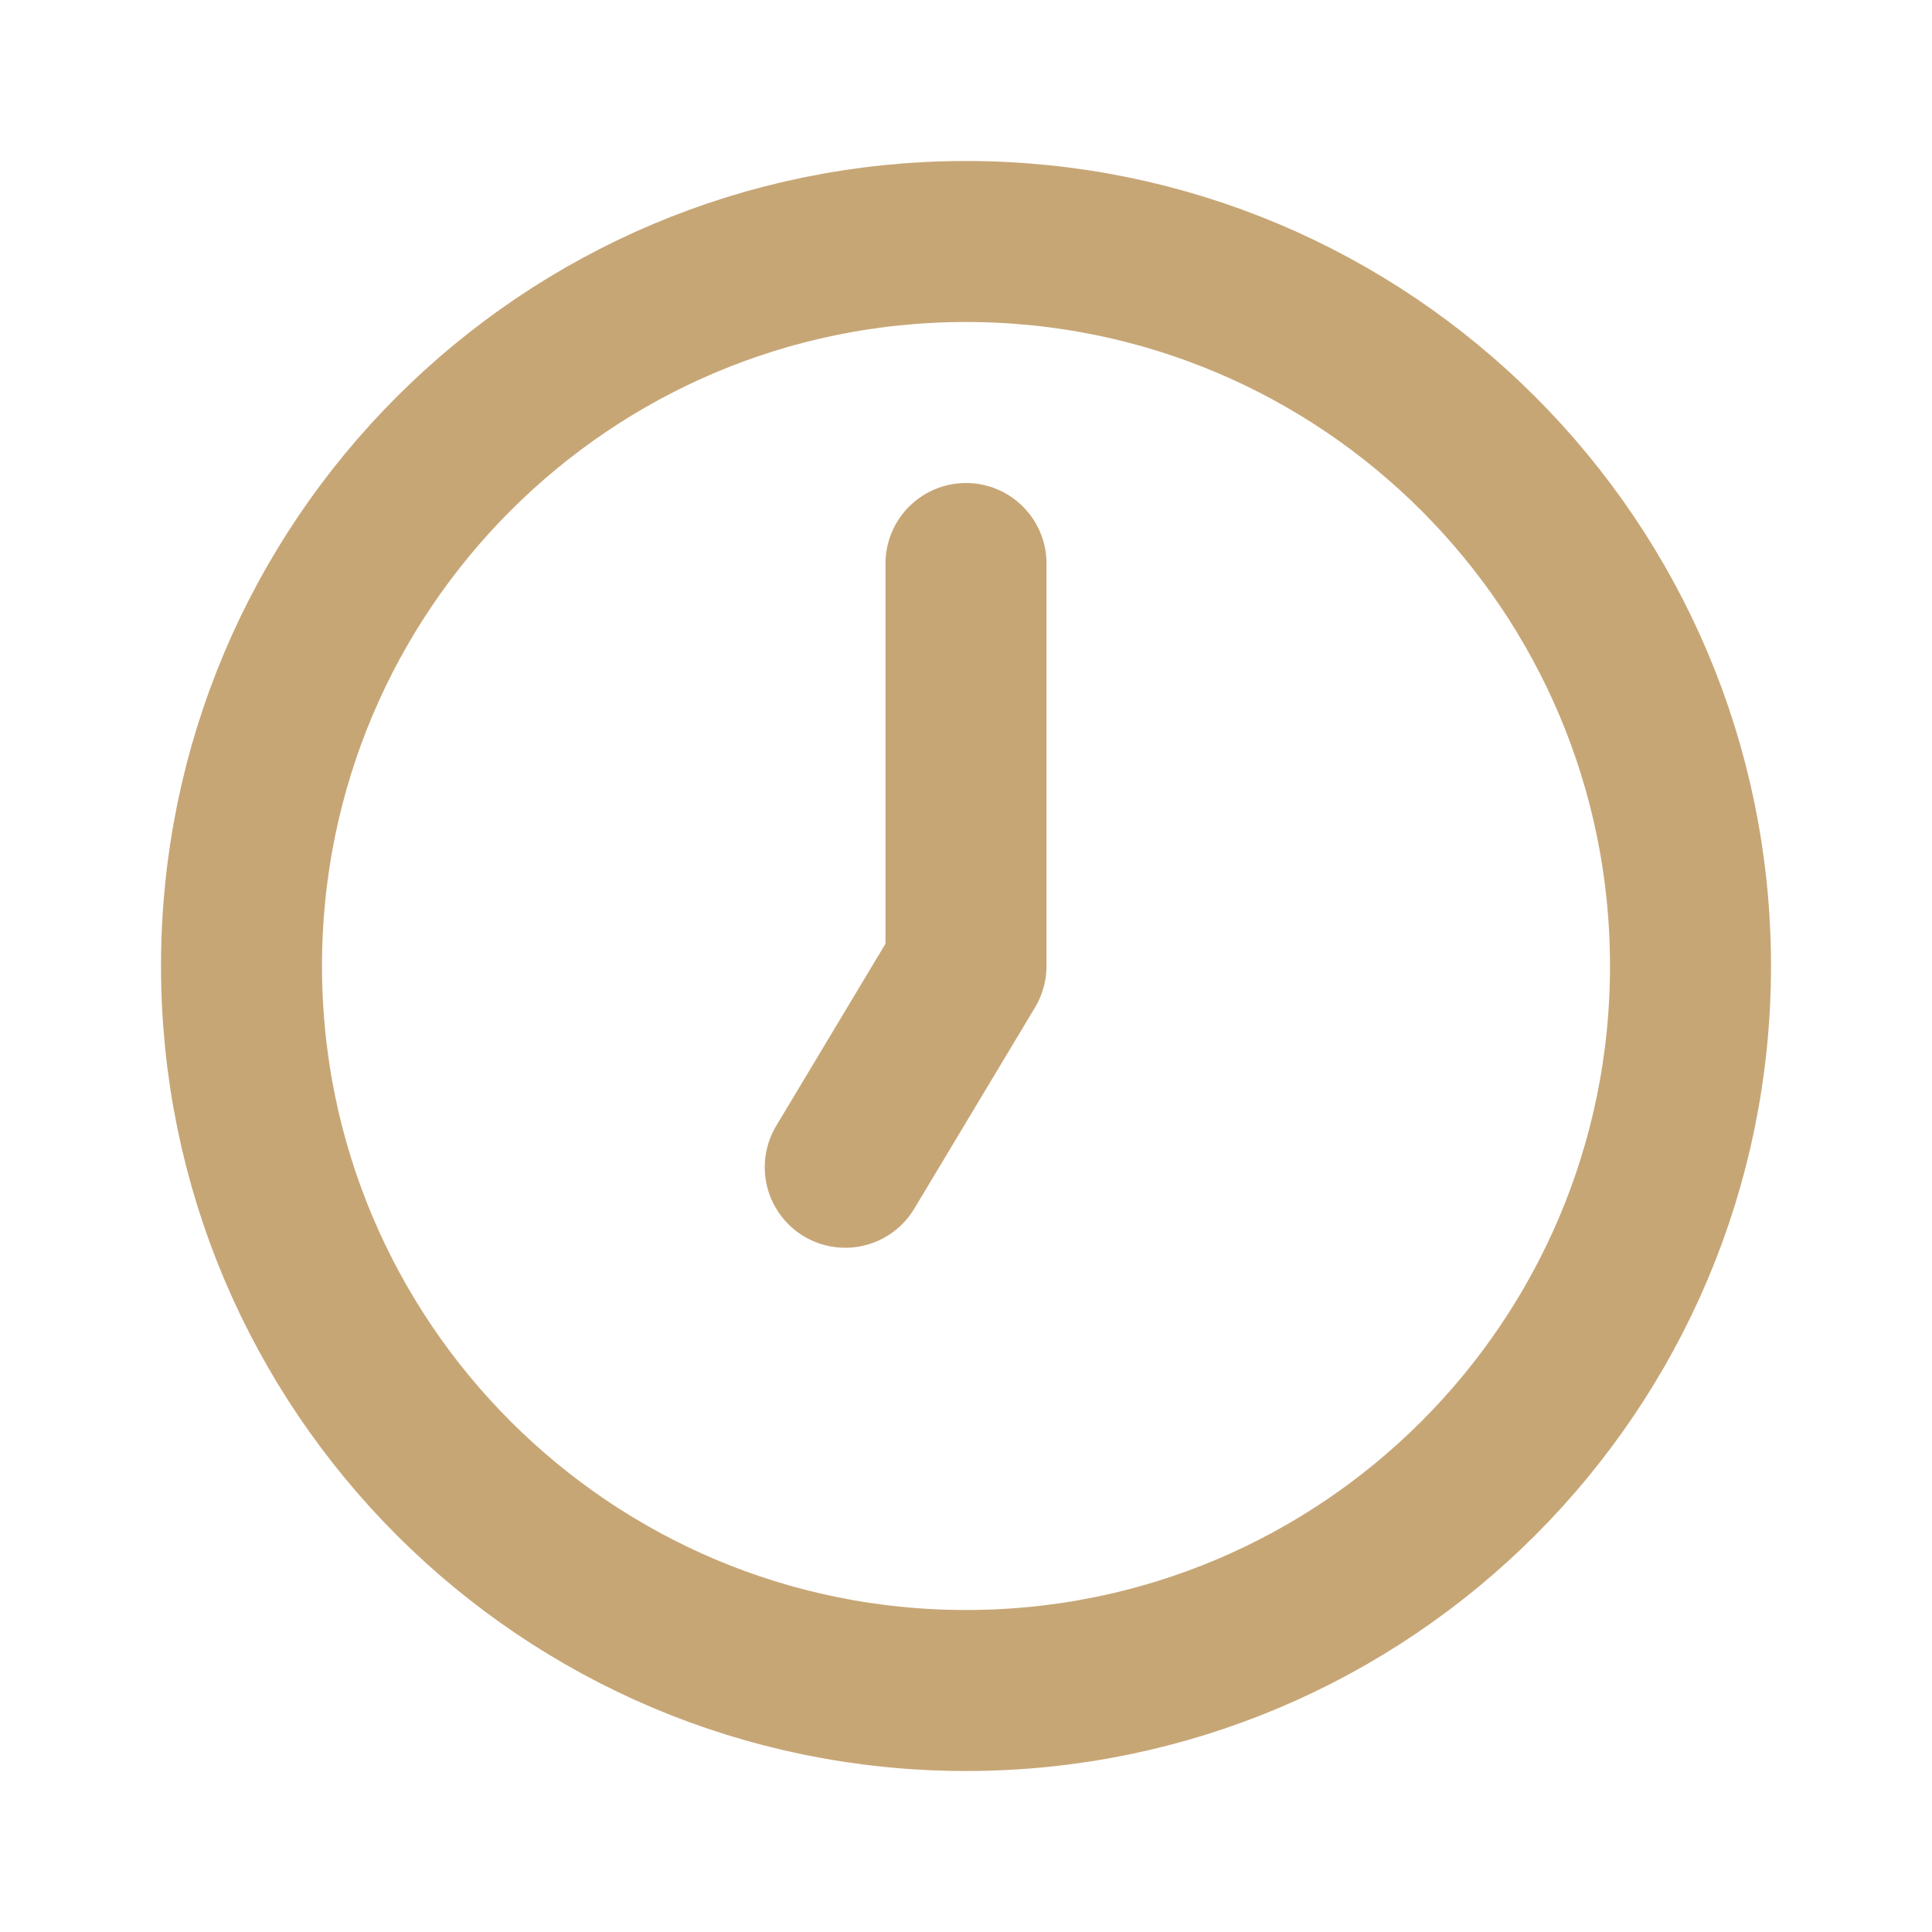
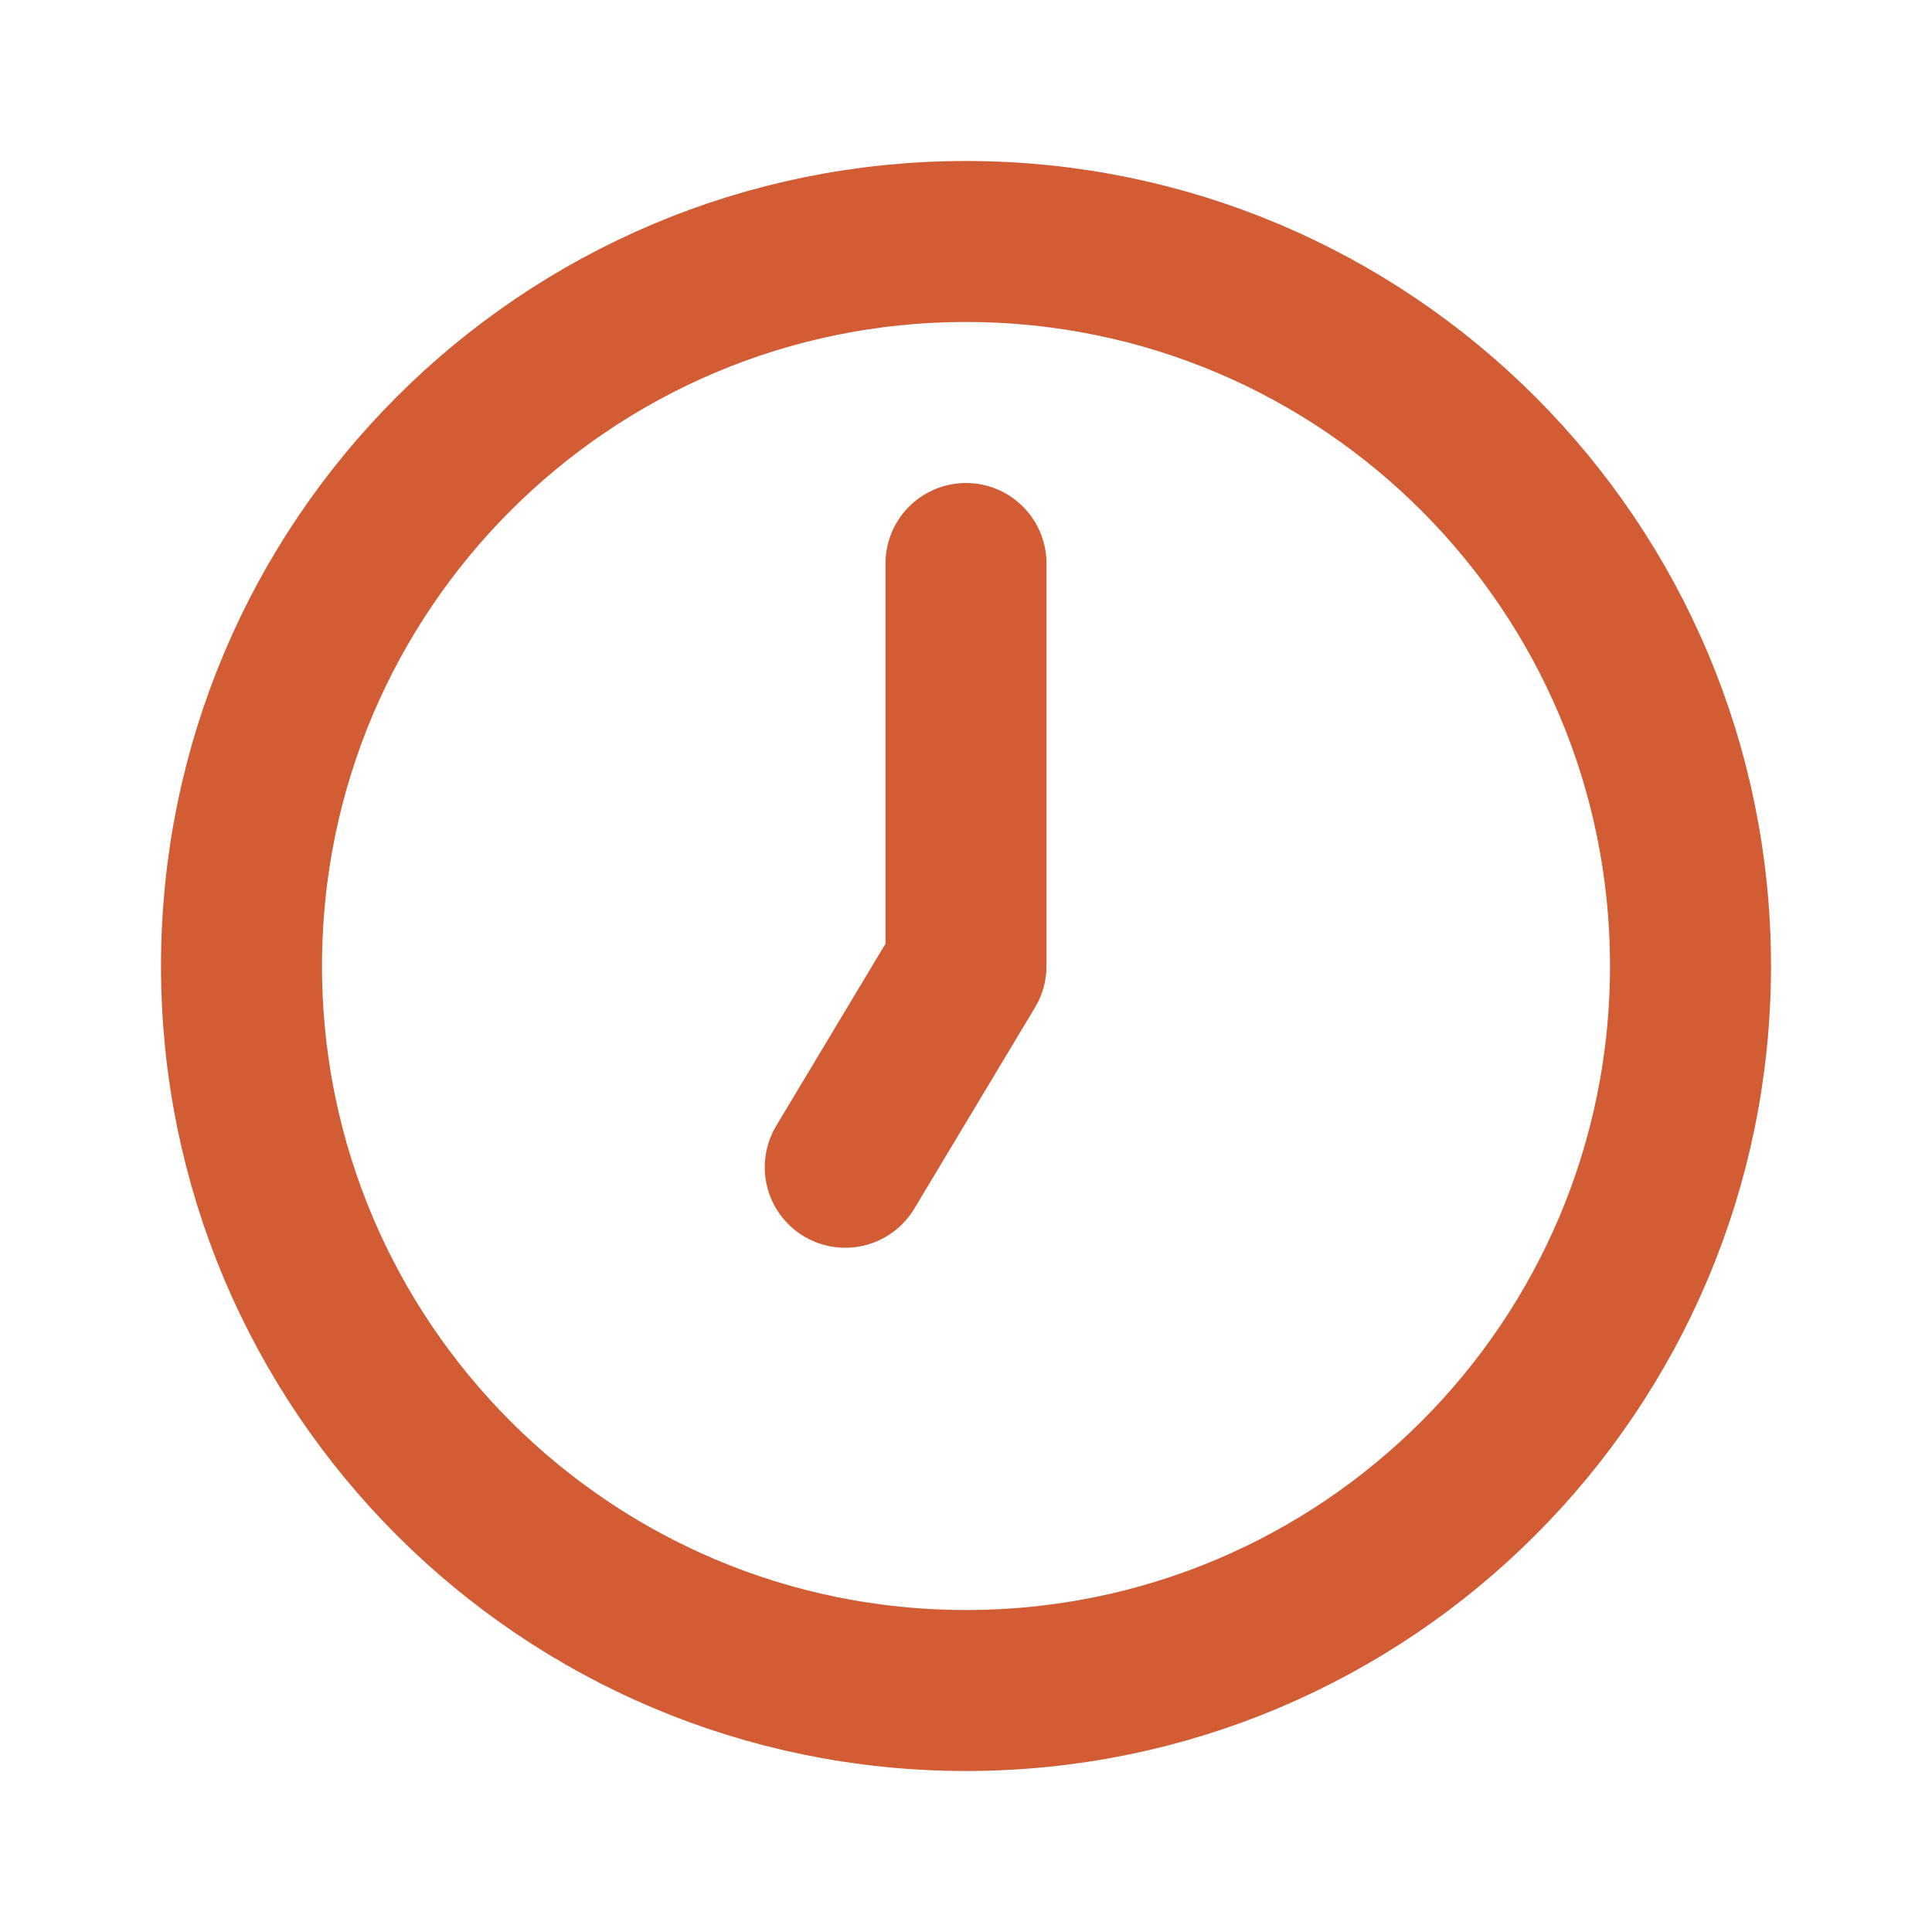
<svg xmlns="http://www.w3.org/2000/svg" width="24px" height="24px" viewBox="0 0 24 24" fill="none">
-   <path d="M12 7V12L10.5 14.5M21 12C21 16.971 16.971 21 12 21C7.029 21 3 16.971 3 12C3 7.029 7.029 3 12 3C16.971 3 21 7.029 21 12Z" stroke="#C7A676" stroke-width="2" stroke-linecap="round" stroke-linejoin="round" />
+   <path d="M12 7V12L10.5 14.5M21 12C21 16.971 16.971 21 12 21C7.029 21 3 16.971 3 12C3 7.029 7.029 3 12 3C16.971 3 21 7.029 21 12Z" stroke="#D25C33" stroke-width="2" stroke-linecap="round" stroke-linejoin="round" />
</svg>
